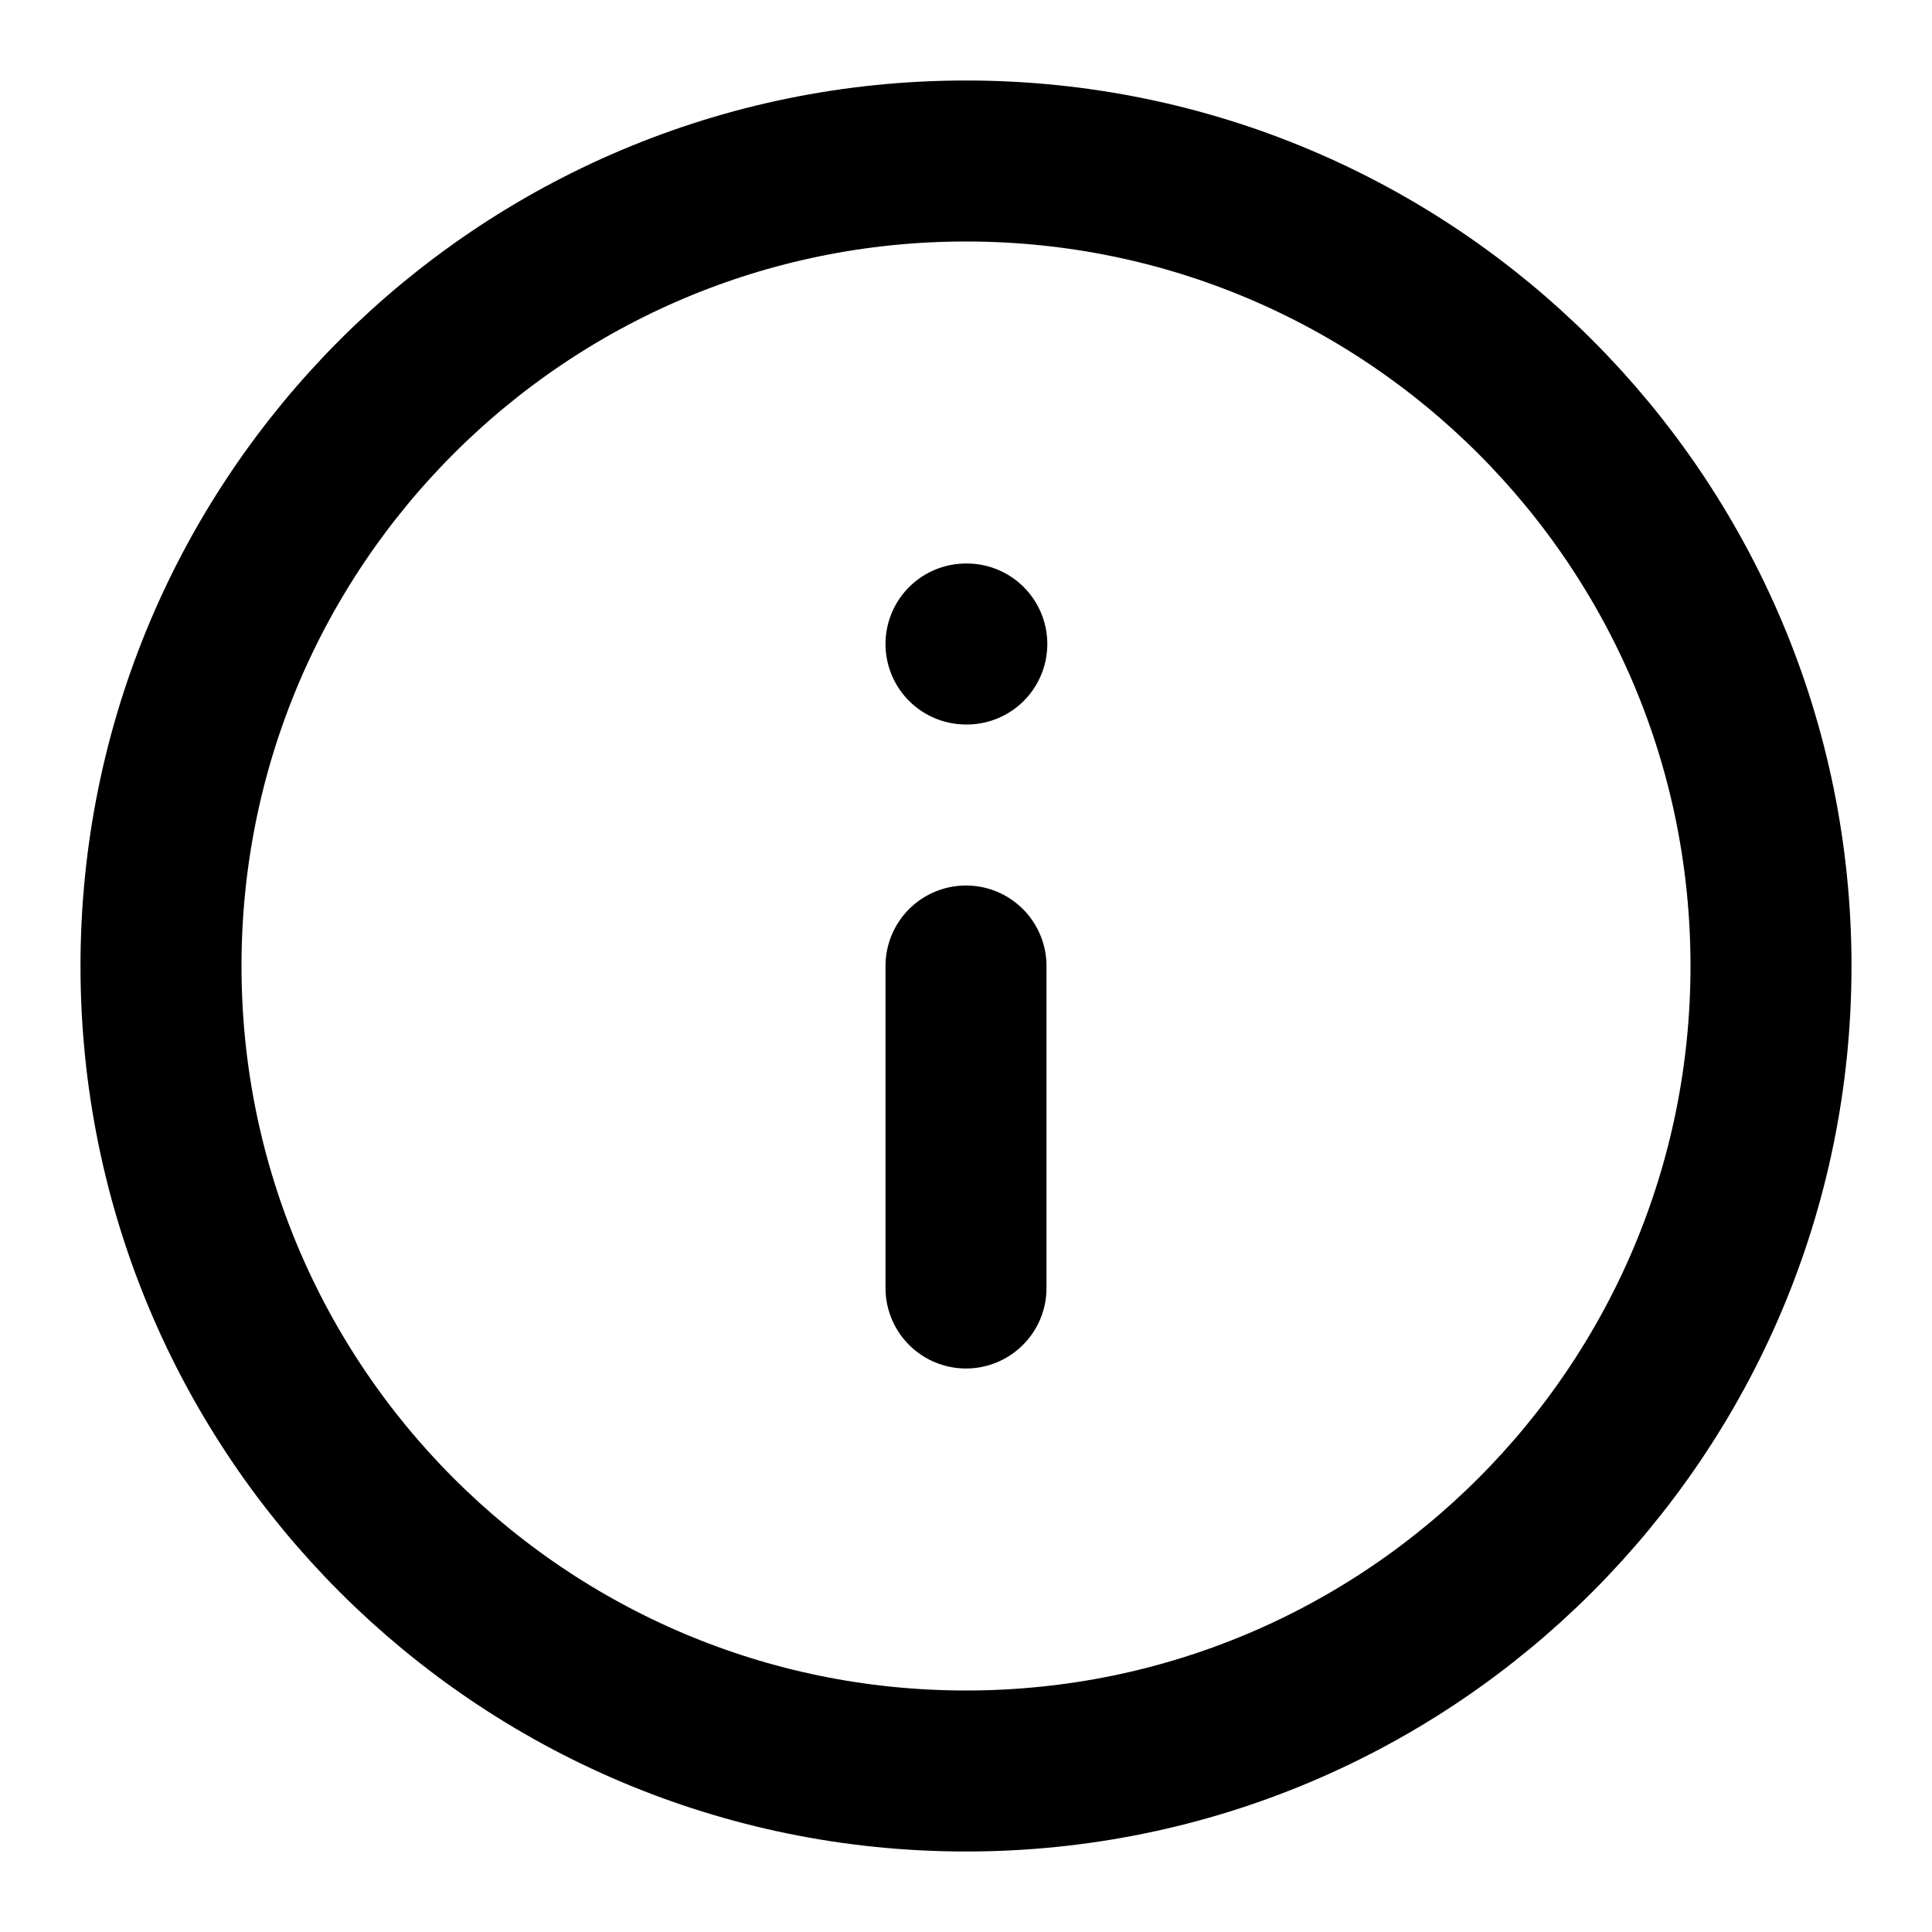
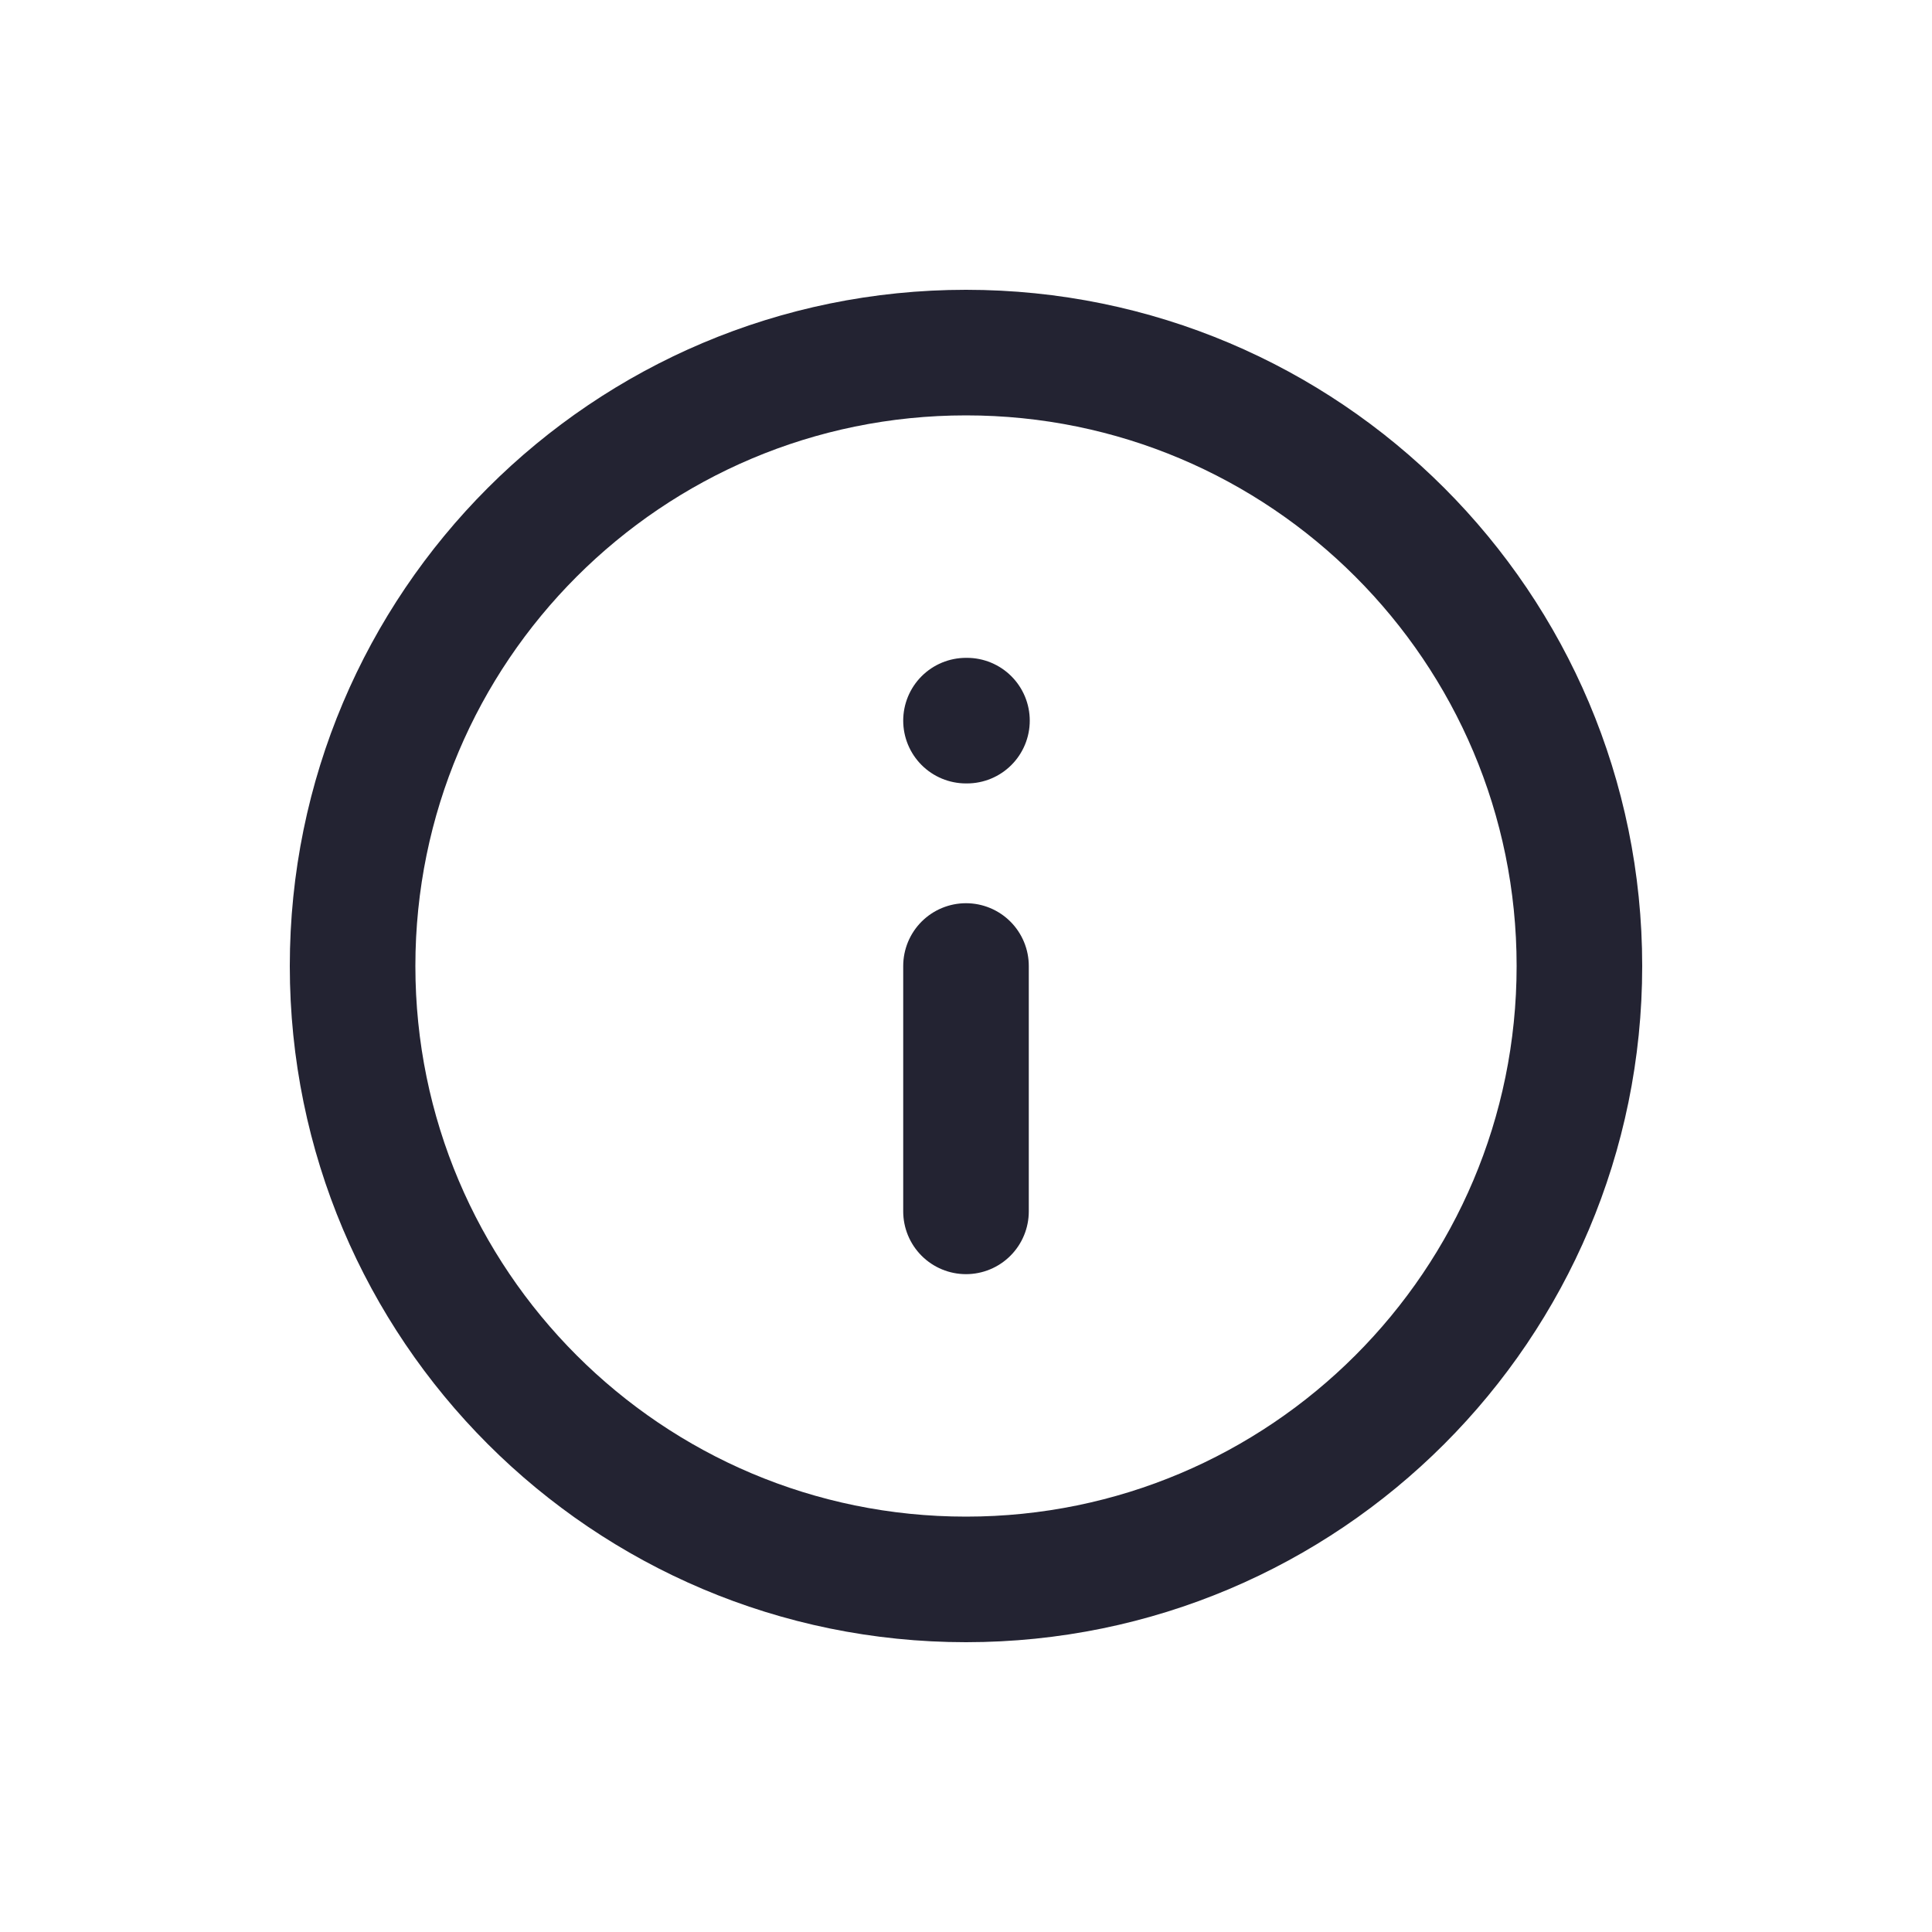
- <svg xmlns="http://www.w3.org/2000/svg" viewBox="0 0 24 24" fill="none" stroke="currentColor" stroke-width="2" stroke-linecap="round" stroke-linejoin="round">
-   <circle cx="12" cy="12" r="10" fill="none" />
-   <path fill="none" d="M12 16v-4" />
-   <path fill="none" d="M12 8h.01" />
+ <svg xmlns="http://www.w3.org/2000/svg" viewBox="0 0 20 20" fill="none" stroke="#232332" stroke-width="1.3" stroke-linecap="round" stroke-linejoin="round">
+   <circle cx="10" cy="10" r="6.35" />
+   <path d="M10 12.54V10" />
+   <path d="M10 7.46h.01" />
</svg>
